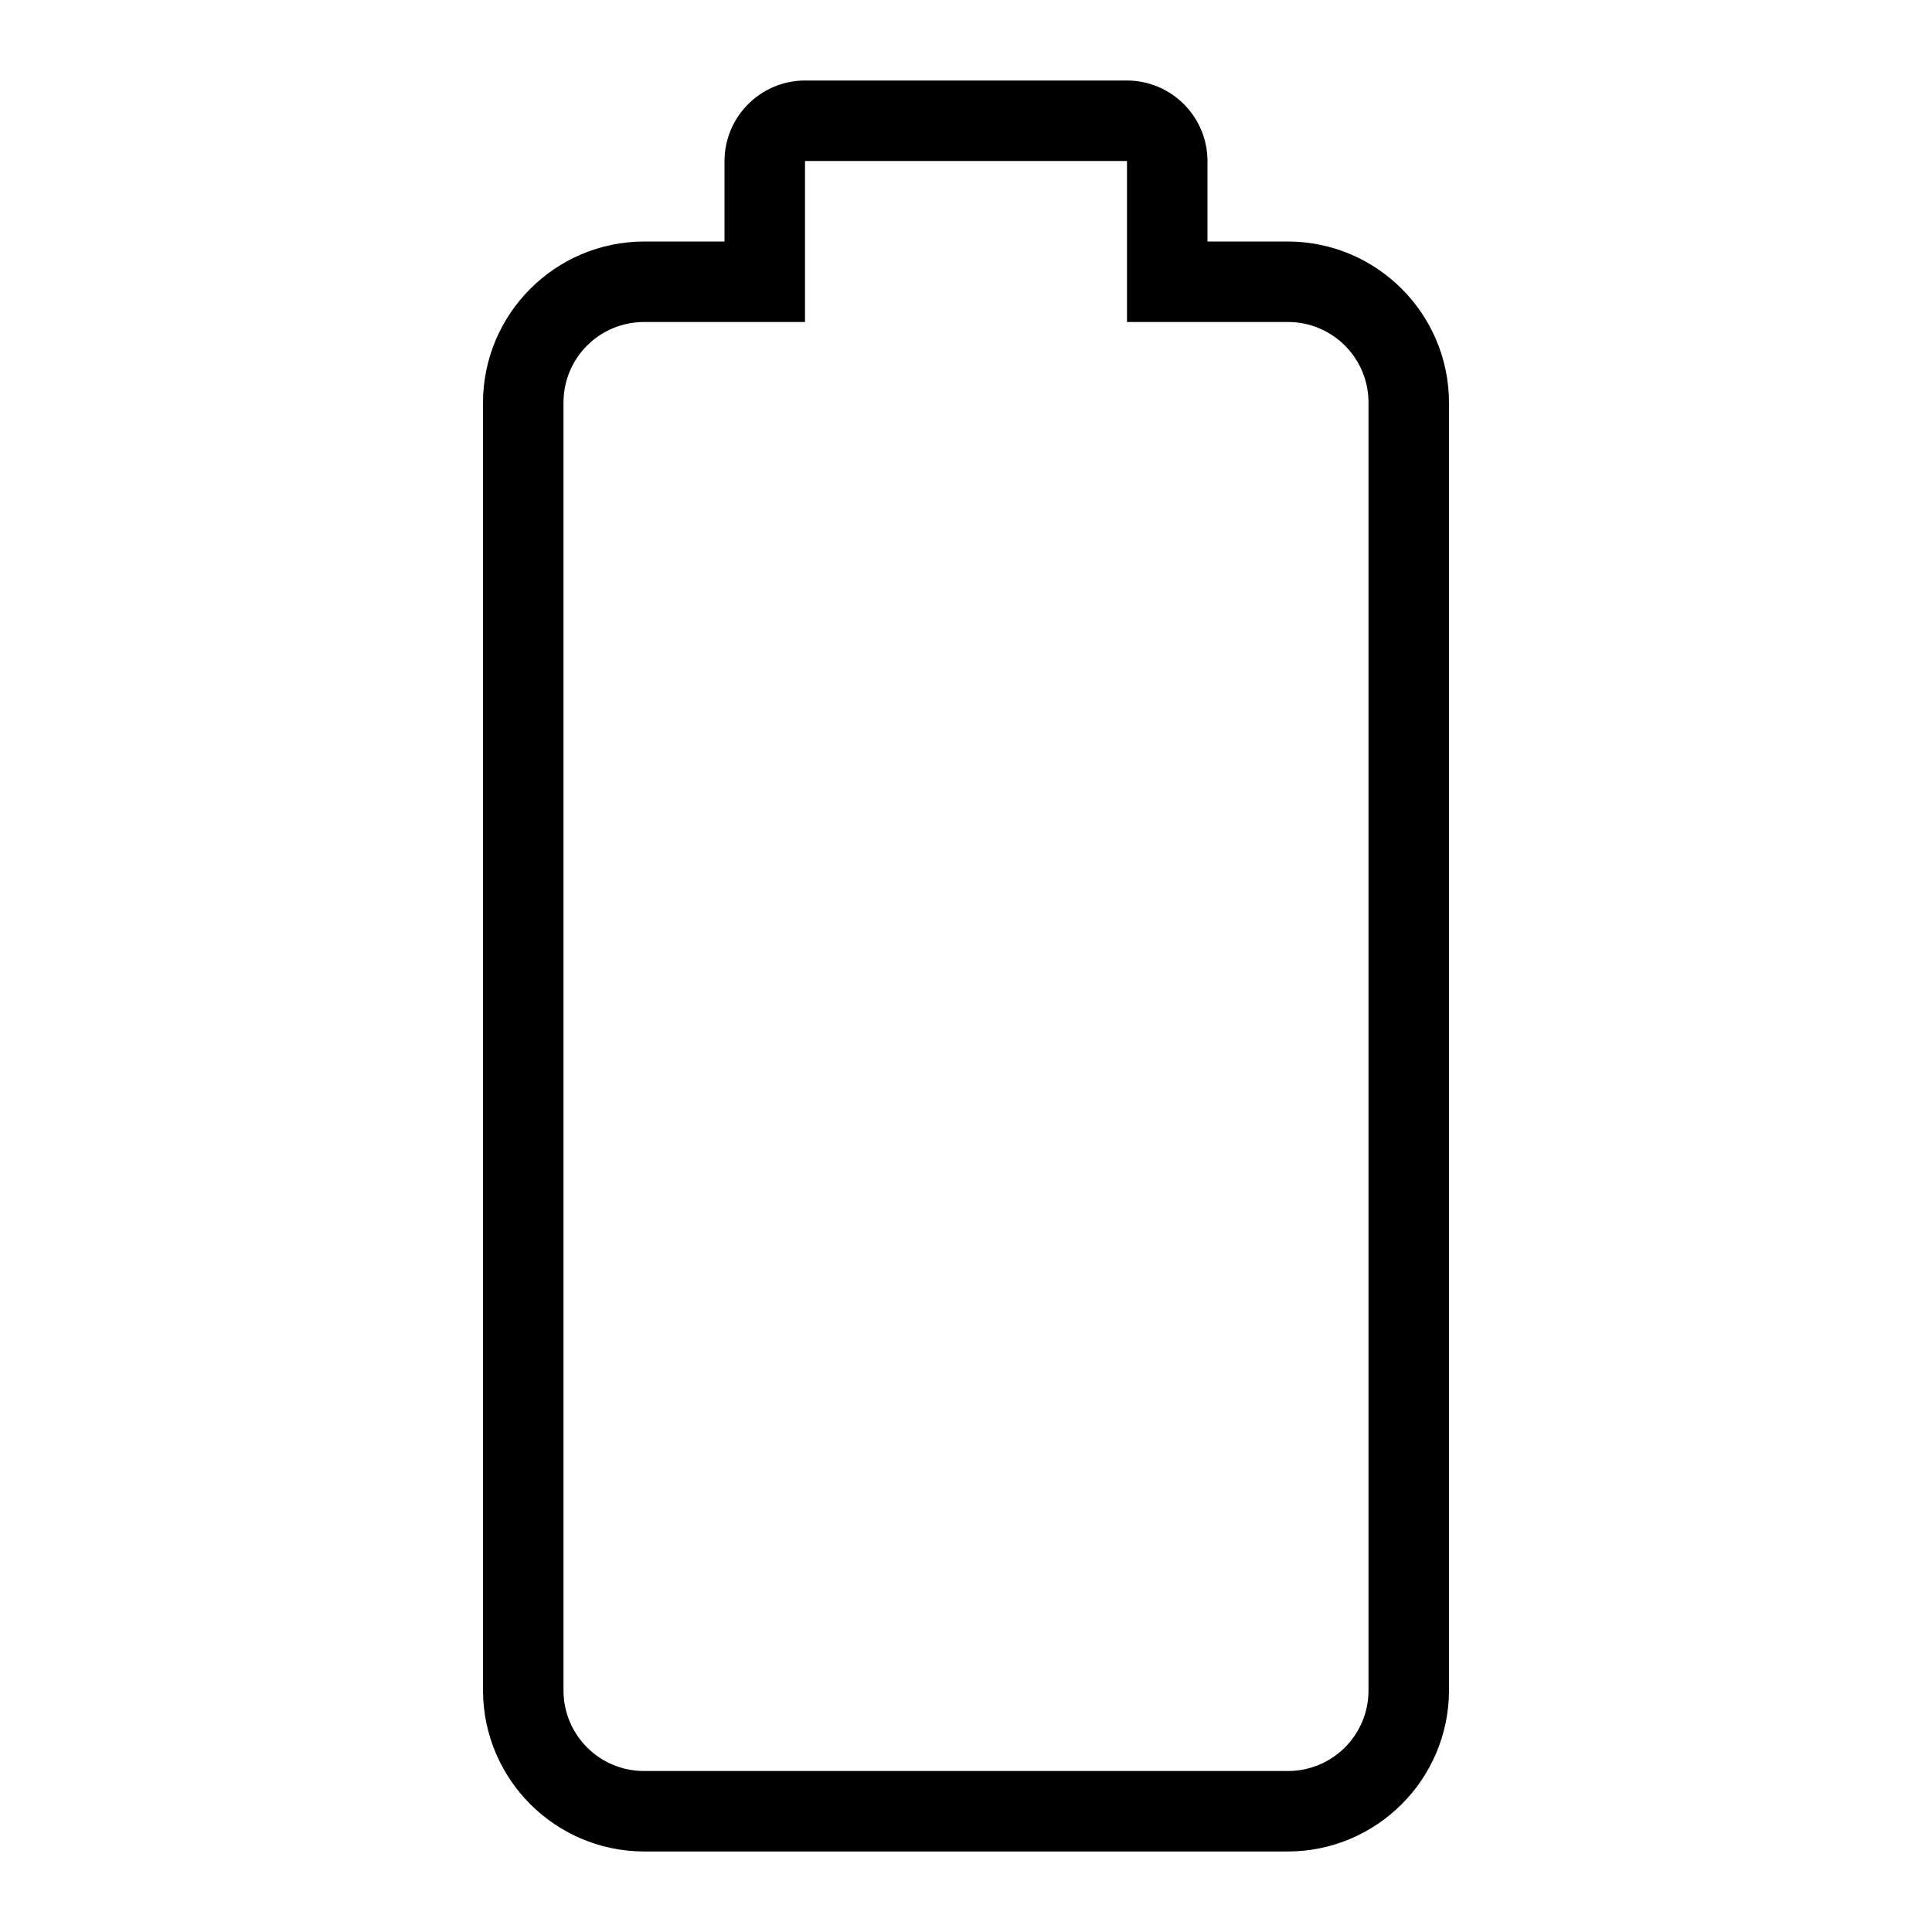
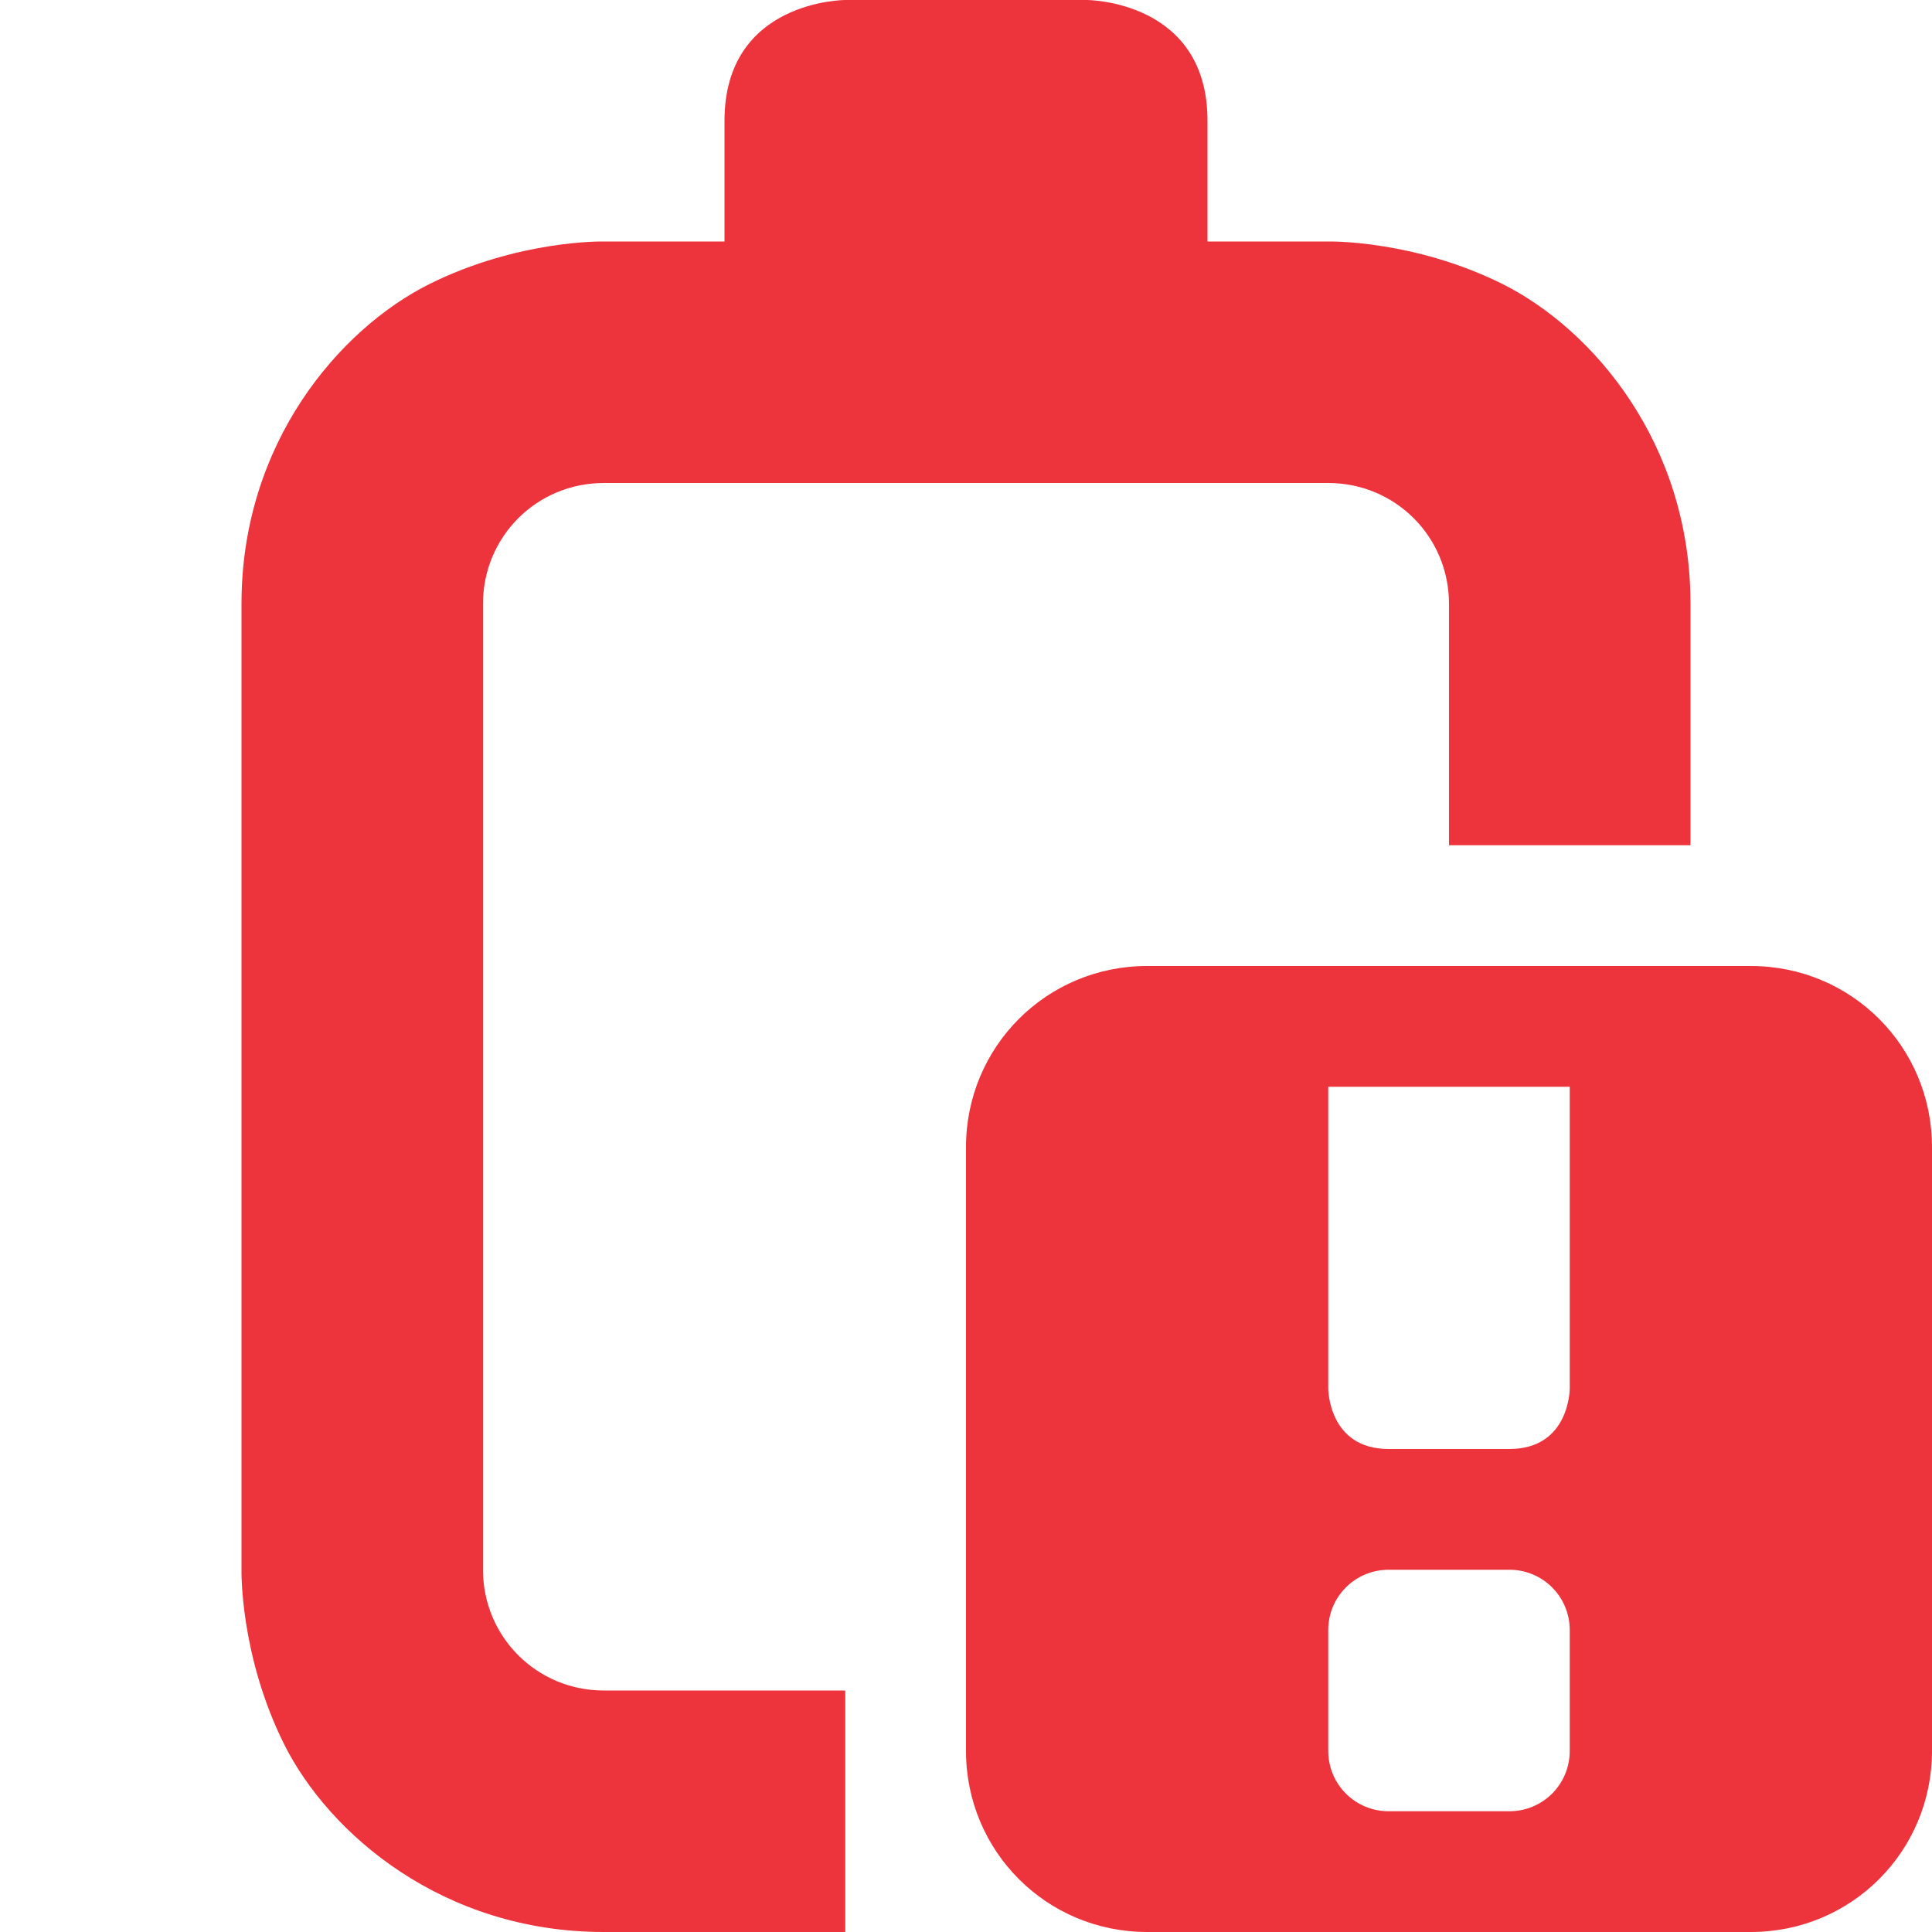
- <svg xmlns="http://www.w3.org/2000/svg" width="800px" height="800px" viewBox="0 0 24 24" fill="#000000">
-   <g id="SVGRepo_bgCarrier" stroke-width="0" />
-   <g id="SVGRepo_tracerCarrier" stroke-linecap="round" stroke-linejoin="round" />
-   <g id="SVGRepo_iconCarrier">
-     <path d="M6 5v16a2.006 2.006 0 0 0 2 2h8a2.006 2.006 0 0 0 2-2V5a2.006 2.006 0 0 0-2-2h-1V2a1.003 1.003 0 0 0-1-1h-4a1.003 1.003 0 0 0-1 1v1H8a2.006 2.006 0 0 0-2 2zm1 0a1 1 0 0 1 1-1h2V2h4v2h2a1 1 0 0 1 1 1v16a1 1 0 0 1-1 1H8a1 1 0 0 1-1-1z" />
-     <path fill="none" d="M0 0h800v800H0z" />
-   </g>
+ <svg xmlns="http://www.w3.org/2000/svg" width="800px" height="800px" viewBox="0 0 16 16">
+   <path class="error" d="m 6 1 v 1 h -1 s -0.707 -0.016 -1.449 0.355 c -0.738 0.371 -1.551 1.312 -1.551 2.645 v 8 s -0.016 0.707 0.355 1.449 c 0.371 0.738 1.312 1.551 2.645 1.551 h 2 v -2 h -2 c -0.555 0 -1 -0.445 -1 -1 v -8 c 0 -0.555 0.445 -1 1 -1 h 6 c 0.555 0 1 0.445 1 1 v 2 h 2 v -2 c 0 -1.332 -0.812 -2.273 -1.551 -2.645 c -0.742 -0.371 -1.449 -0.355 -1.449 -0.355 h -1 v -1 c 0 -1 -1 -1 -1 -1 h -2 s -1 0 -1 1 z m 3.5 7 c -0.832 0 -1.5 0.668 -1.5 1.5 v 5 c 0 0.832 0.668 1.5 1.5 1.5 h 5 c 0.832 0 1.5 -0.668 1.5 -1.5 v -5 c 0 -0.832 -0.668 -1.5 -1.5 -1.5 z m 1.5 1 h 2 v 2.5 s 0 0.5 -0.5 0.5 h -1 c -0.5 0 -0.5 -0.5 -0.5 -0.5 z m 0.5 4 h 1 c 0.277 0 0.5 0.223 0.5 0.5 v 1 c 0 0.277 -0.223 0.5 -0.5 0.5 h -1 c -0.277 0 -0.5 -0.223 -0.5 -0.5 v -1 c 0 -0.277 0.223 -0.5 0.5 -0.5 z m 0 0" fill="#ed333b" />
</svg>
